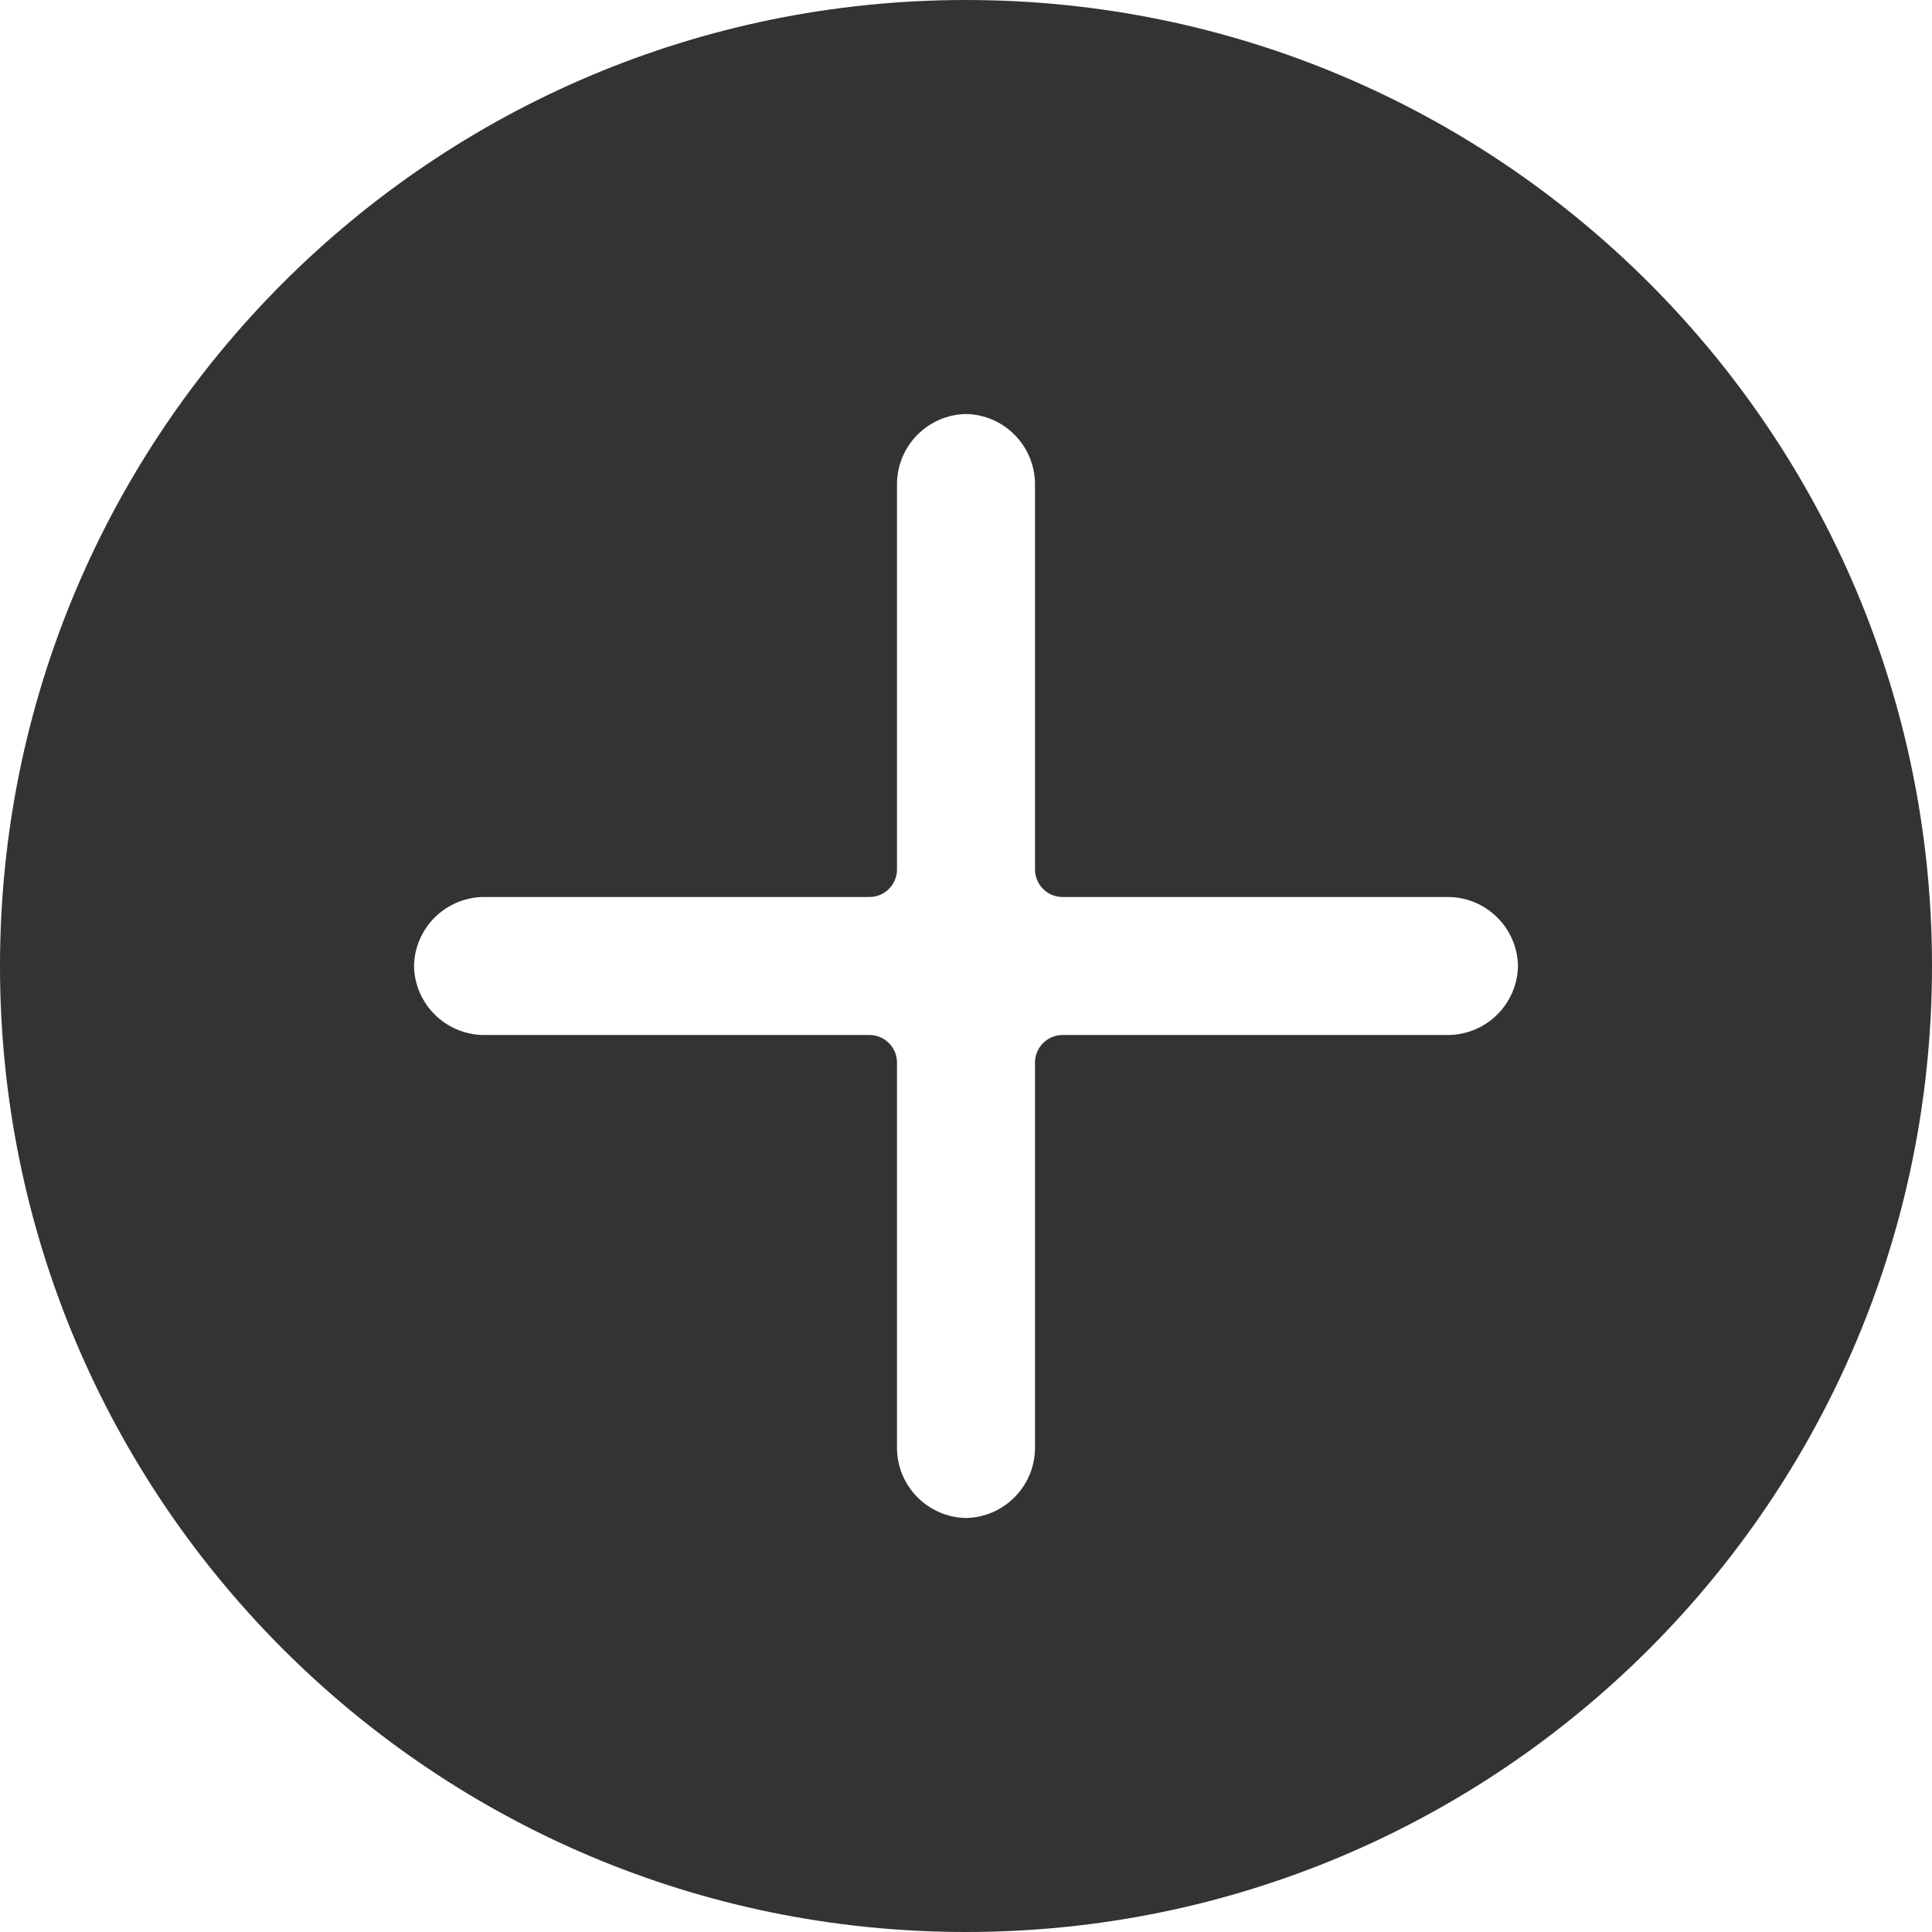
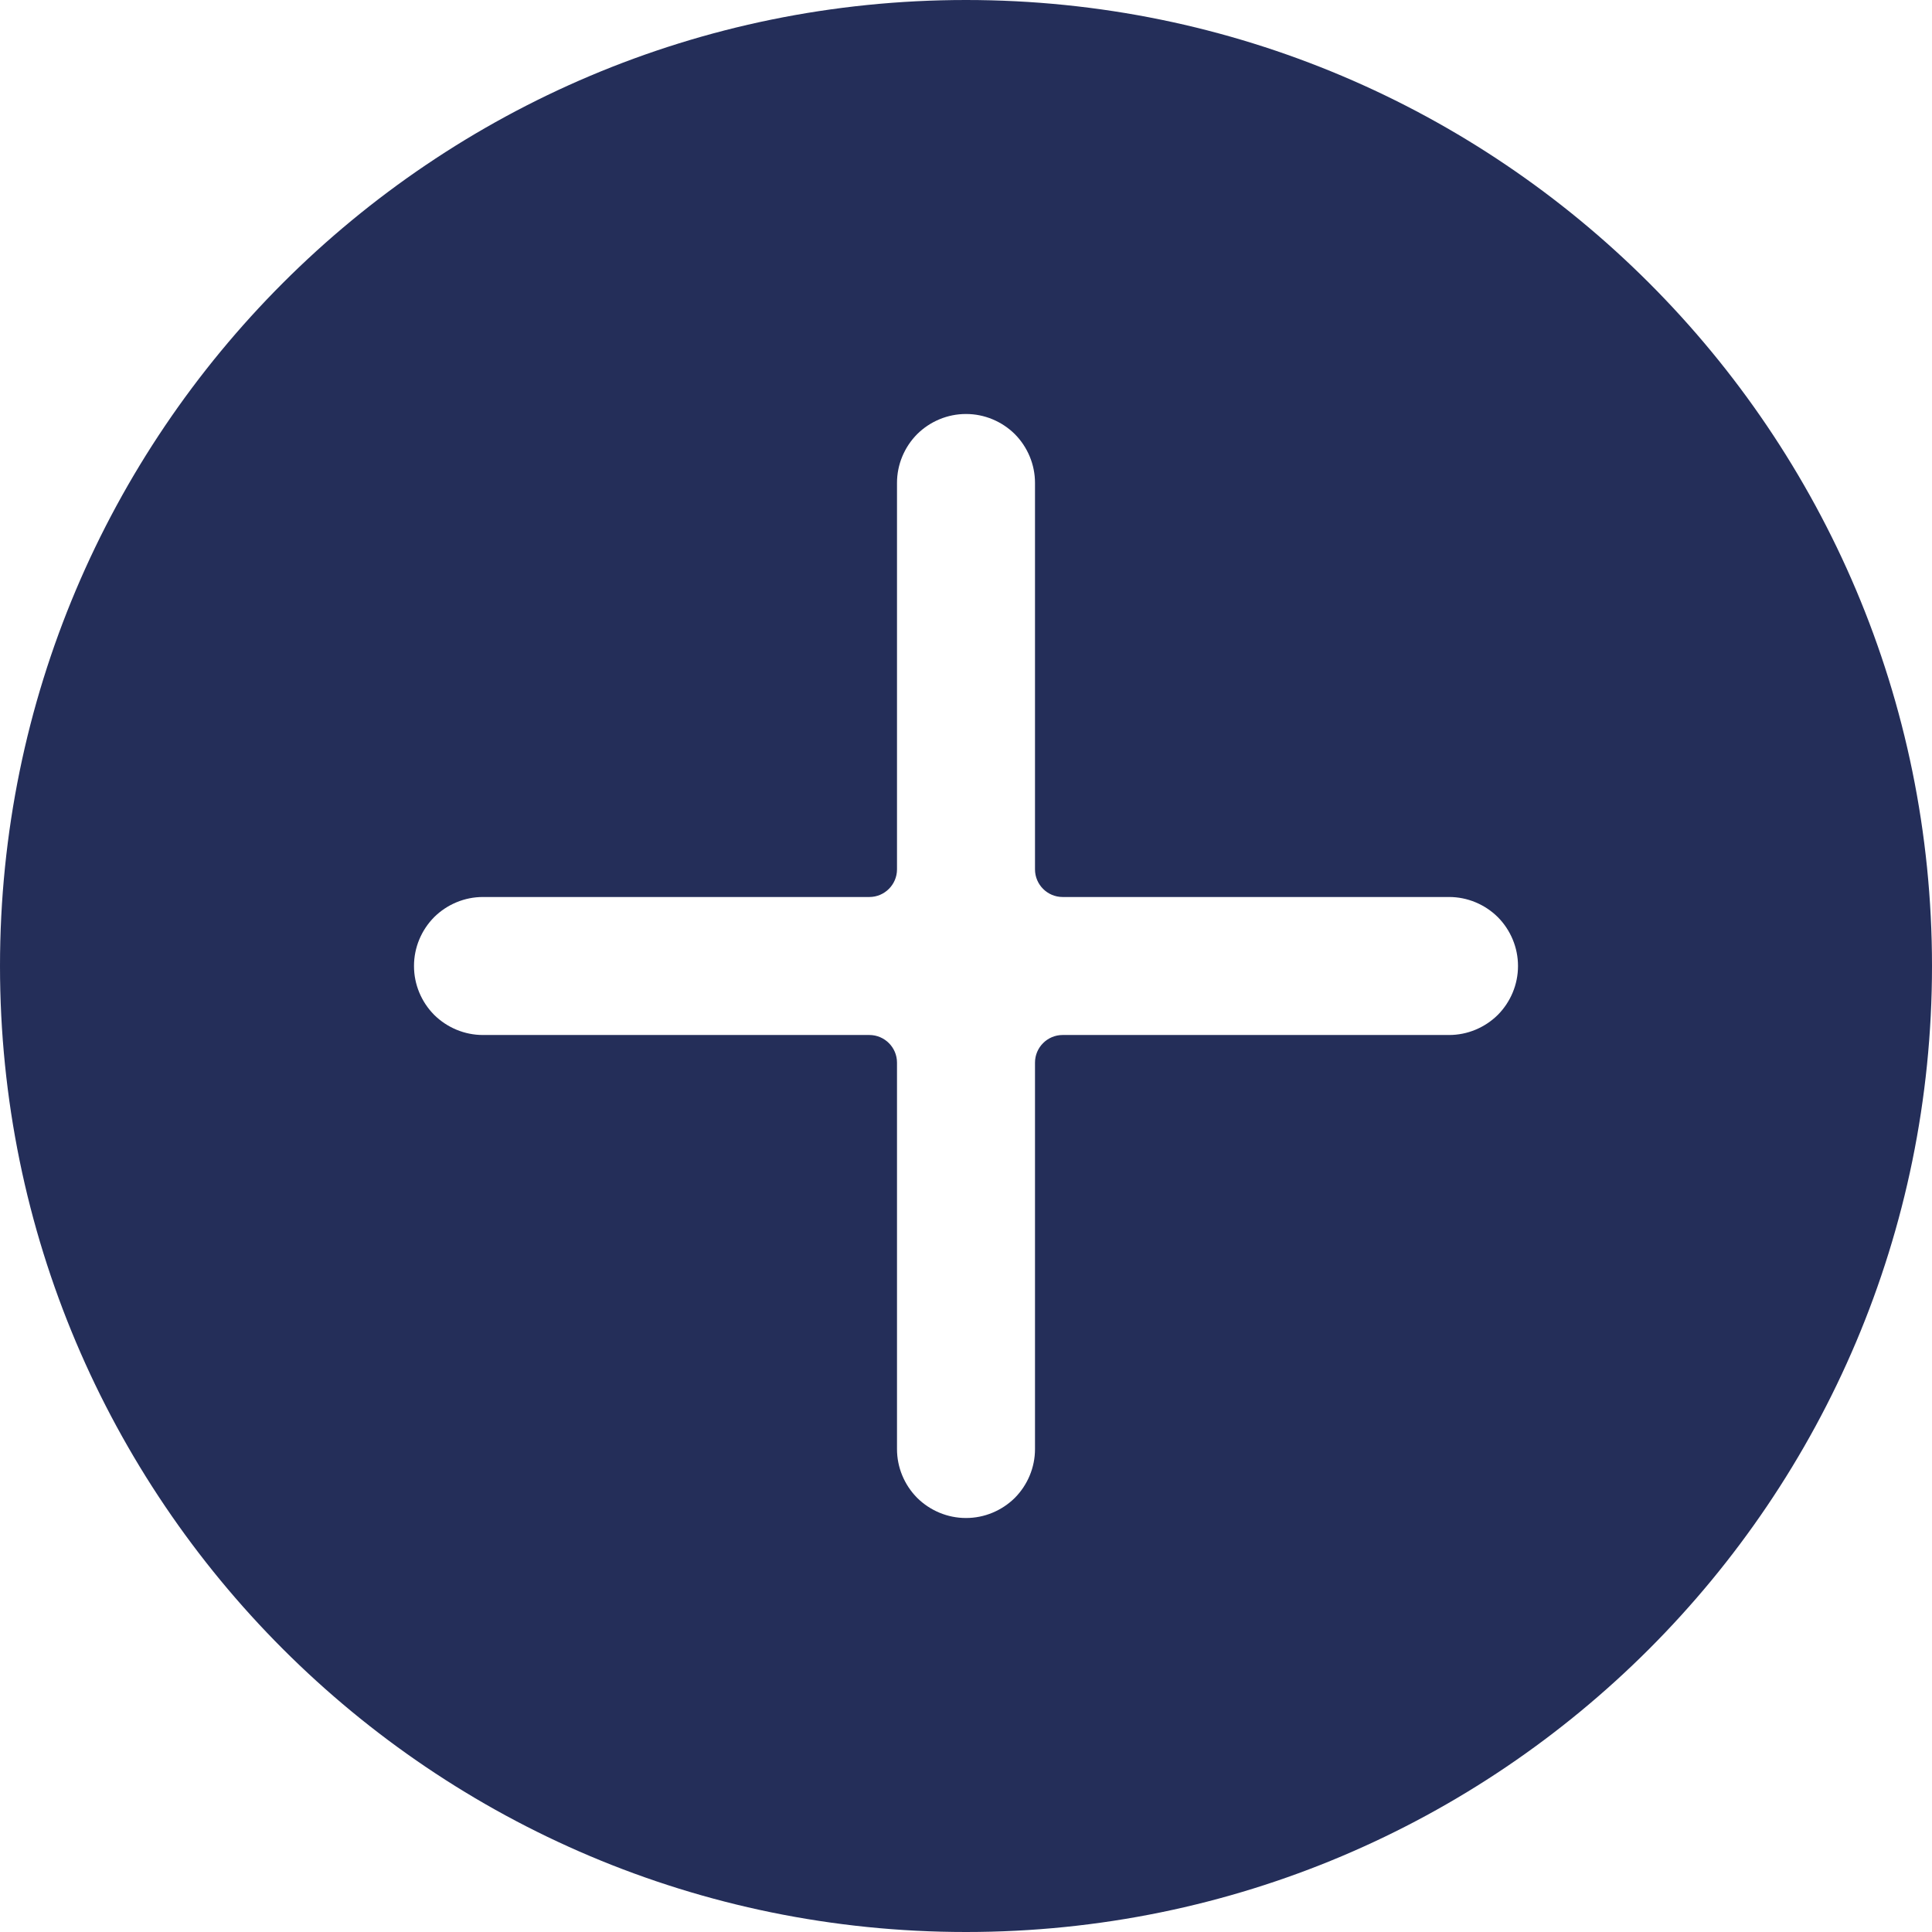
- <svg xmlns="http://www.w3.org/2000/svg" viewBox="0 0 14 14">
-   <defs>
-     <style>.cls-1{fill:none;}.cls-2{fill:#323333;fill-rule:evenodd;}</style>
-   </defs>
-   <g id="图层_2" data-name="图层 2">
-     <g id="图层_1-2" data-name="图层 1">
-       <g id="plus-circle">
-         <path class="cls-2" d="M7.7,6.5a.2.2,0,0,1-.2-.2V3.5A.51.51,0,0,0,7,3H7a.51.51,0,0,0-.5.5V6.3a.2.2,0,0,1-.2.2H3.5A.51.51,0,0,0,3,7H3a.51.51,0,0,0,.5.5H6.3a.2.2,0,0,1,.2.2v2.8A.51.51,0,0,0,7,11H7a.51.51,0,0,0,.5-.5V7.7a.2.2,0,0,1,.2-.2h2.8A.51.51,0,0,0,11,7h0a.51.51,0,0,0-.5-.5ZM7,0A7,7,0,1,1,0,7,7,7,0,0,1,7,0Z" />
-       </g>
-     </g>
-   </g>
+ <svg xmlns="http://www.w3.org/2000/svg" width="14" height="14" viewBox="0 0 14 14" fill="none">
+   <path fill-rule="evenodd" clip-rule="evenodd" d="M7 14C10.866 14 14 10.866 14 7C14 3.134 10.866 0 7 0C3.134 0 0 3.134 0 7C0 10.866 3.134 14 7 14ZM7.5 6.3C7.5 6.41 7.59 6.5 7.7 6.5H10.501C10.633 6.5 10.76 6.553 10.854 6.646C10.947 6.74 11 6.867 11 6.999V7.001C11 7.133 10.947 7.26 10.854 7.354C10.76 7.447 10.633 7.5 10.501 7.5H7.7C7.59 7.5 7.5 7.59 7.5 7.7V10.501C7.5 10.633 7.447 10.76 7.354 10.854C7.26 10.947 7.133 11 7.001 11H6.999C6.867 11 6.74 10.947 6.646 10.854C6.553 10.76 6.5 10.633 6.5 10.501V7.7C6.5 7.59 6.41 7.5 6.3 7.5H3.499C3.367 7.5 3.24 7.447 3.146 7.354C3.053 7.26 3 7.133 3 7.001V6.999C3 6.867 3.053 6.74 3.146 6.646C3.24 6.553 3.367 6.5 3.499 6.5H6.3C6.41 6.5 6.5 6.41 6.5 6.3V3.499C6.5 3.367 6.553 3.24 6.646 3.146C6.74 3.053 6.867 3 6.999 3H7.001C7.133 3 7.26 3.053 7.354 3.146C7.447 3.24 7.5 3.367 7.5 3.499V6.3Z" fill="#242E59" />
</svg>
